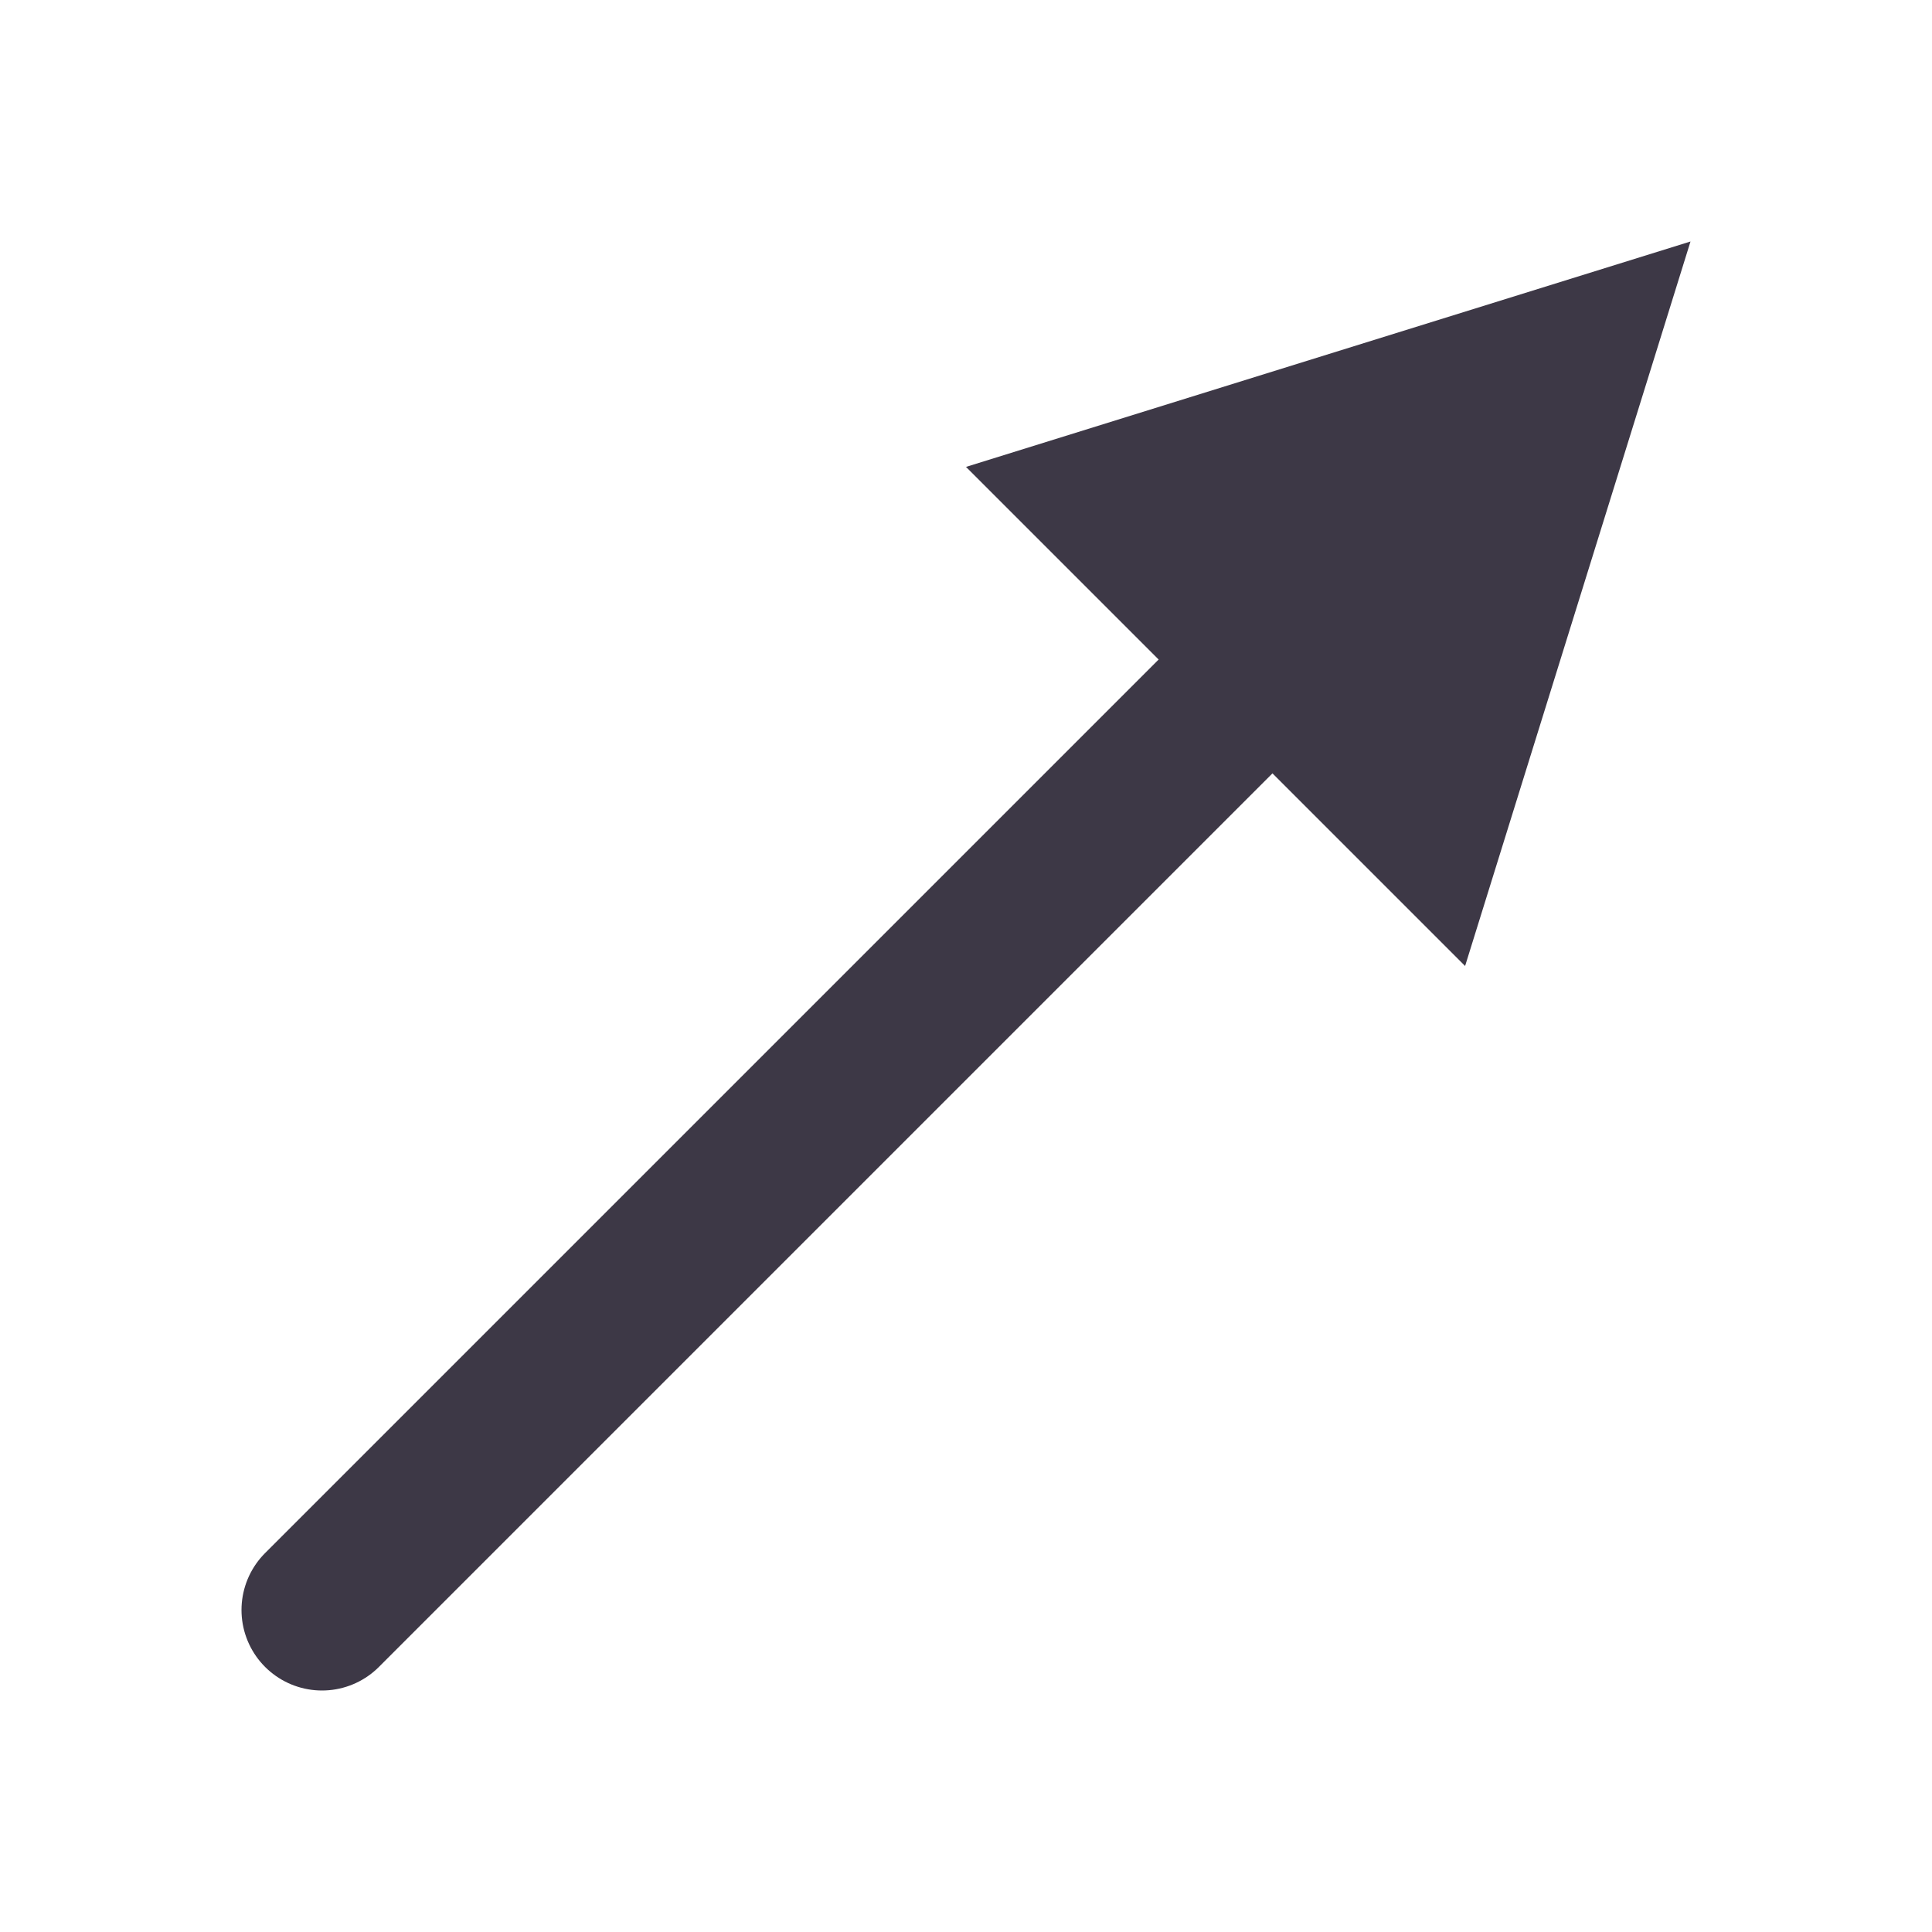
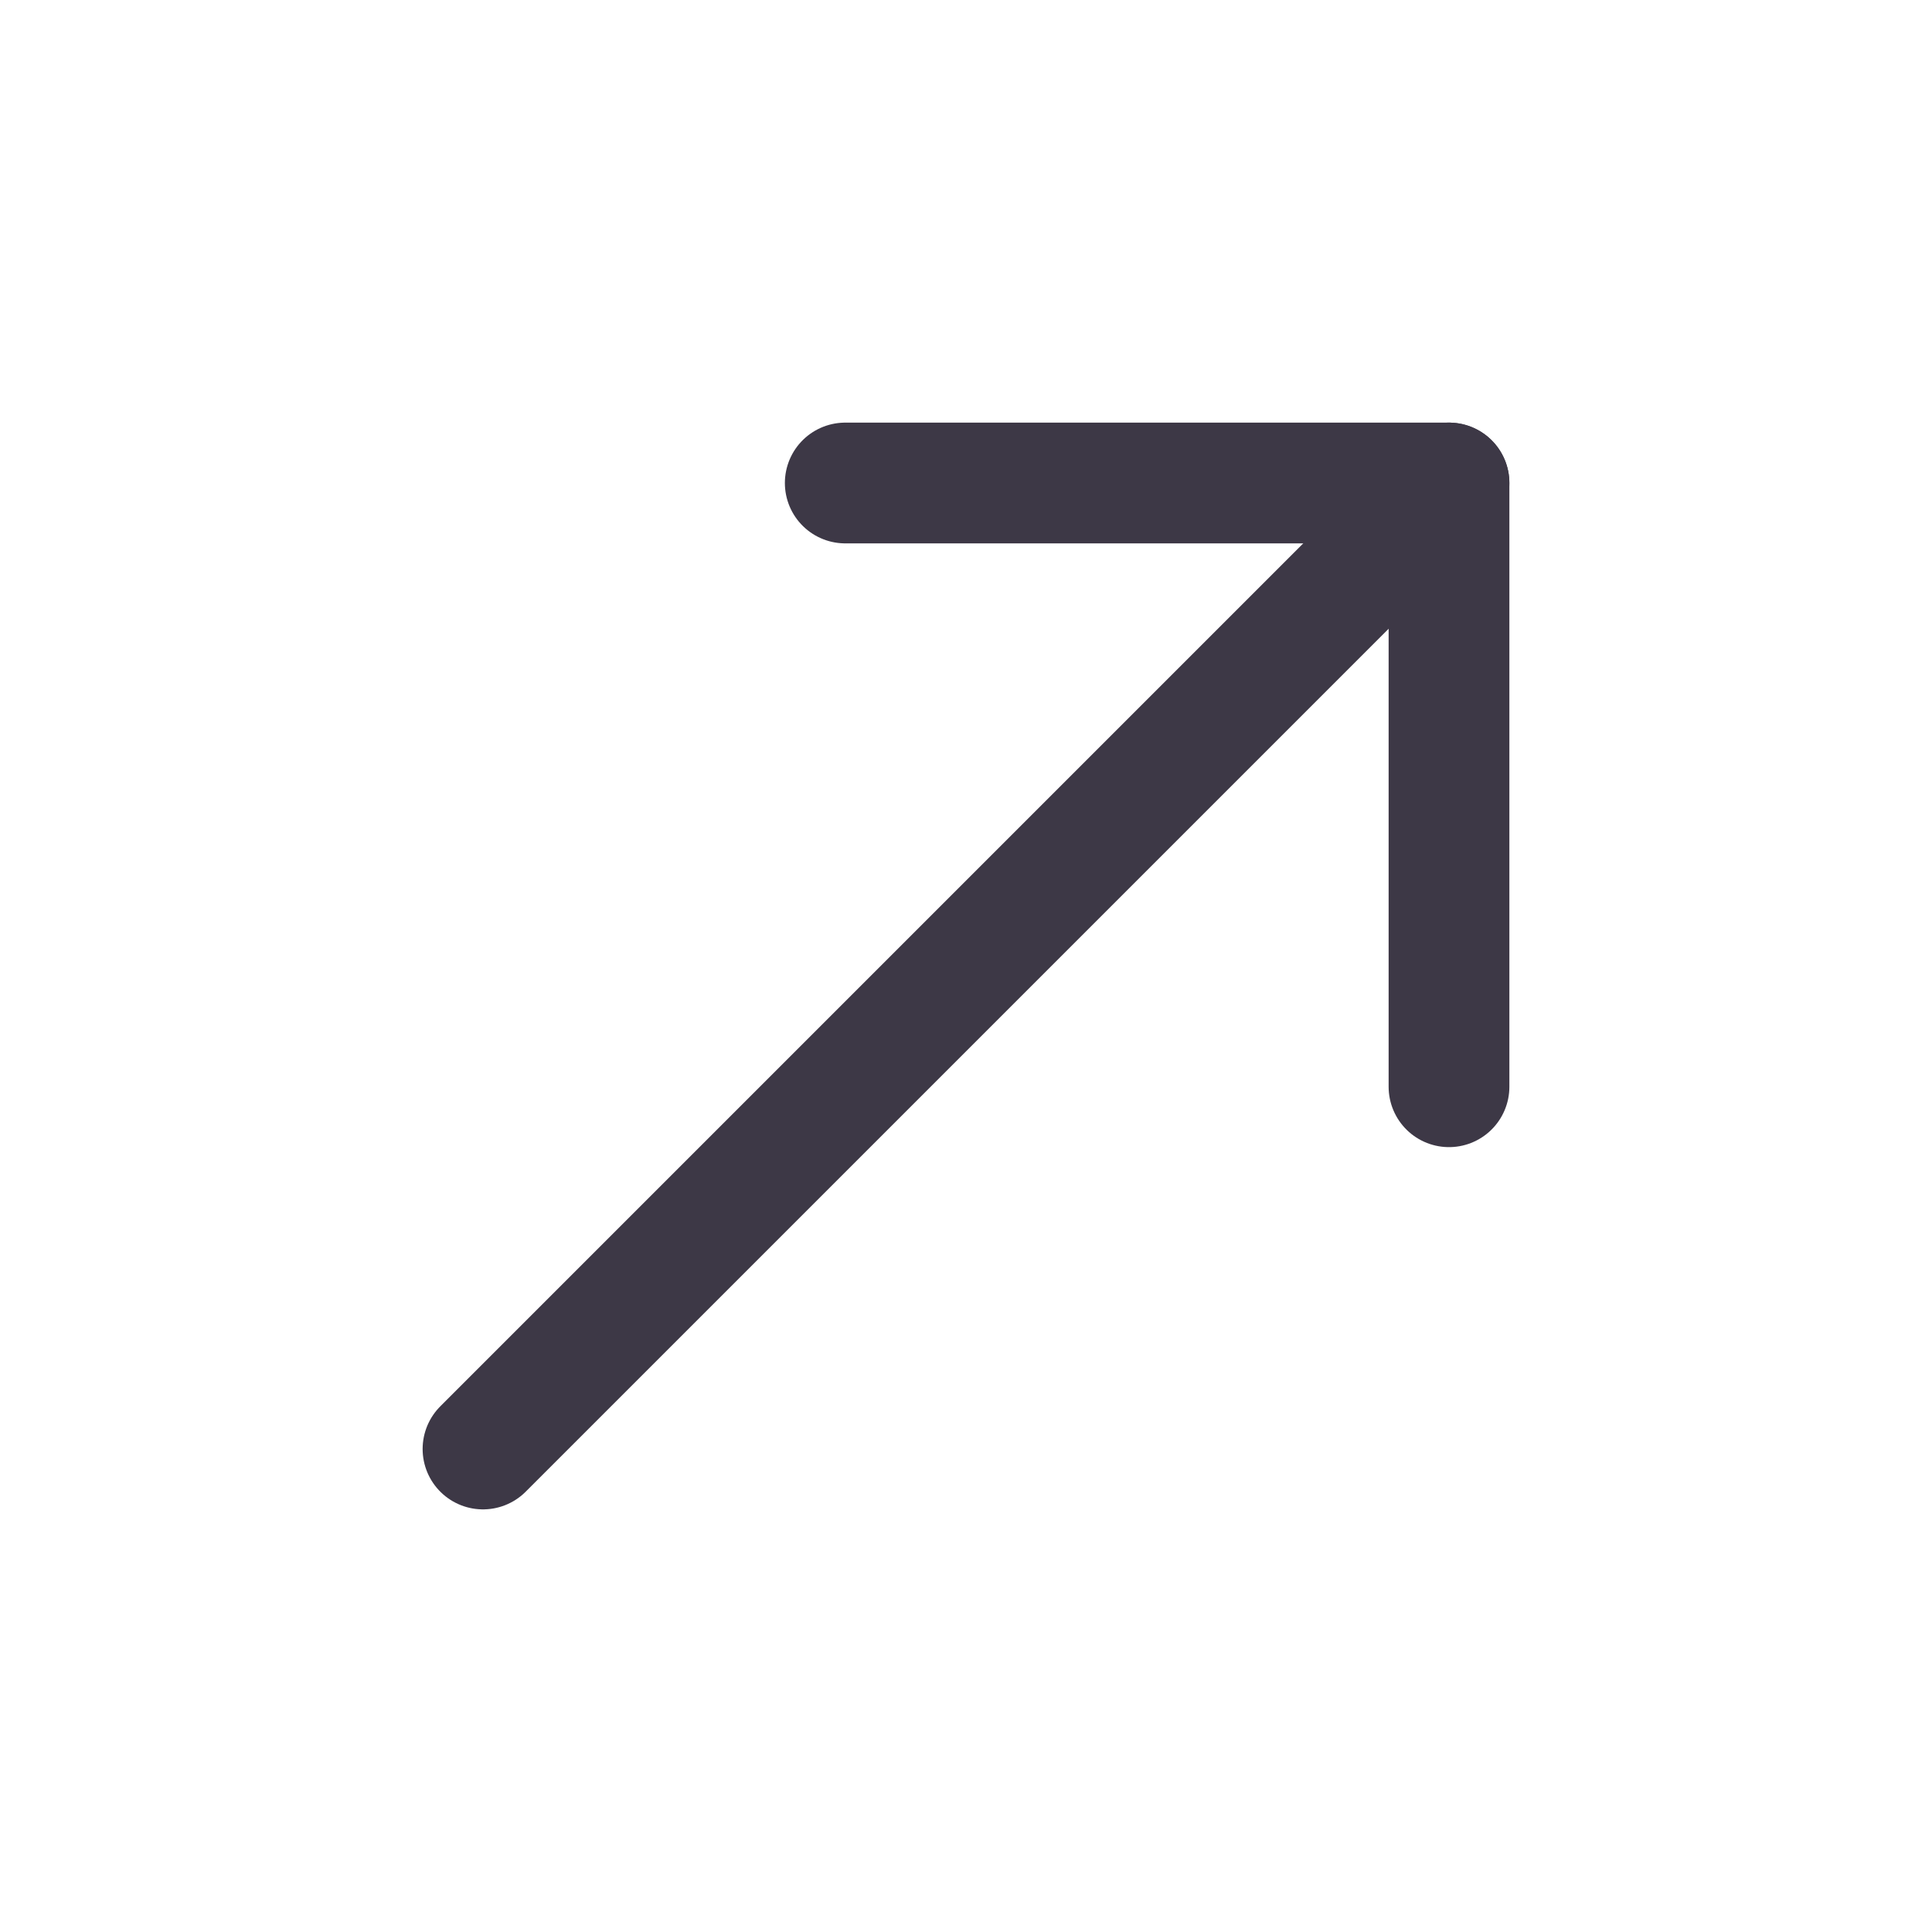
<svg xmlns="http://www.w3.org/2000/svg" width="24" height="24" viewBox="0 0 24 24">
-   <path d="M4 20 L15.5 8.5" fill="none" stroke="#3d3846" stroke-width="2" stroke-linecap="round" />
-   <path d="M21 3 L18.2 12 L12 5.8 Z" fill="#3d3846" />
+   <g transform="translate(2 2)" fill="none" stroke="#3d3846" stroke-width="1.5" stroke-linecap="round" stroke-linejoin="round">
+     <path d="M4 16 L16 4" />
+     <path d="M8.5 4 H16 v7.5" />
+   </g>
</svg>
